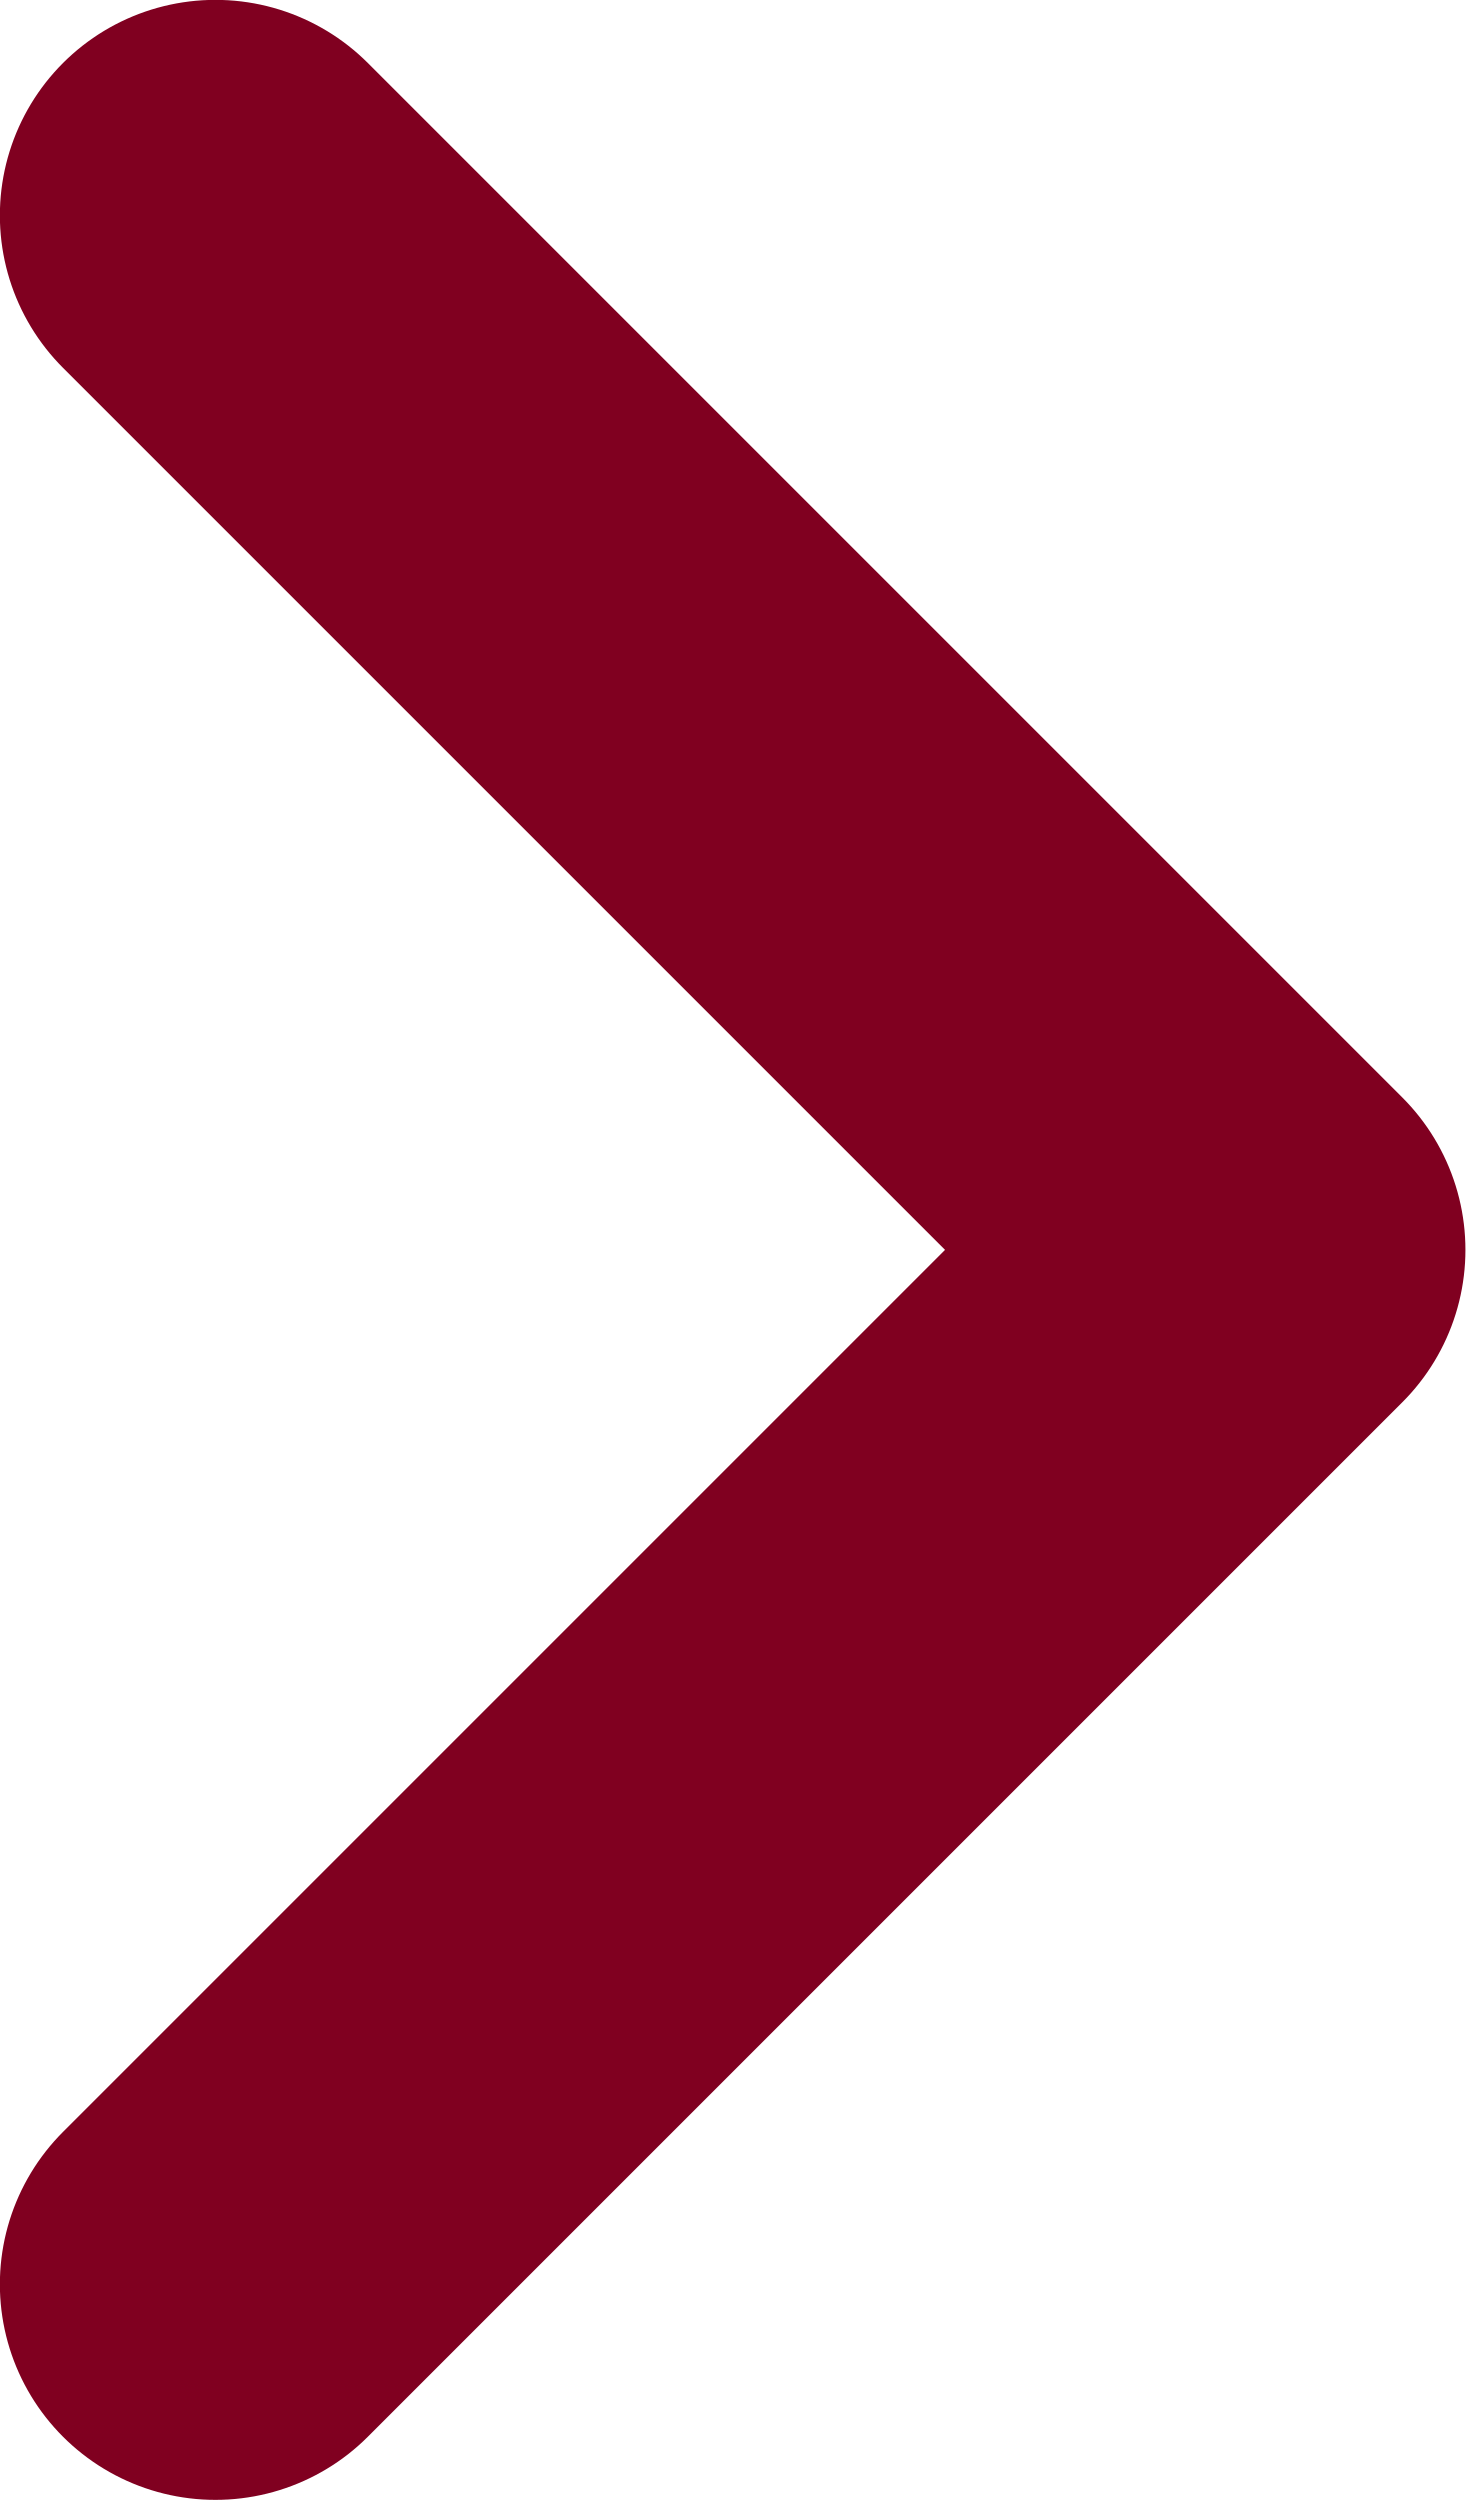
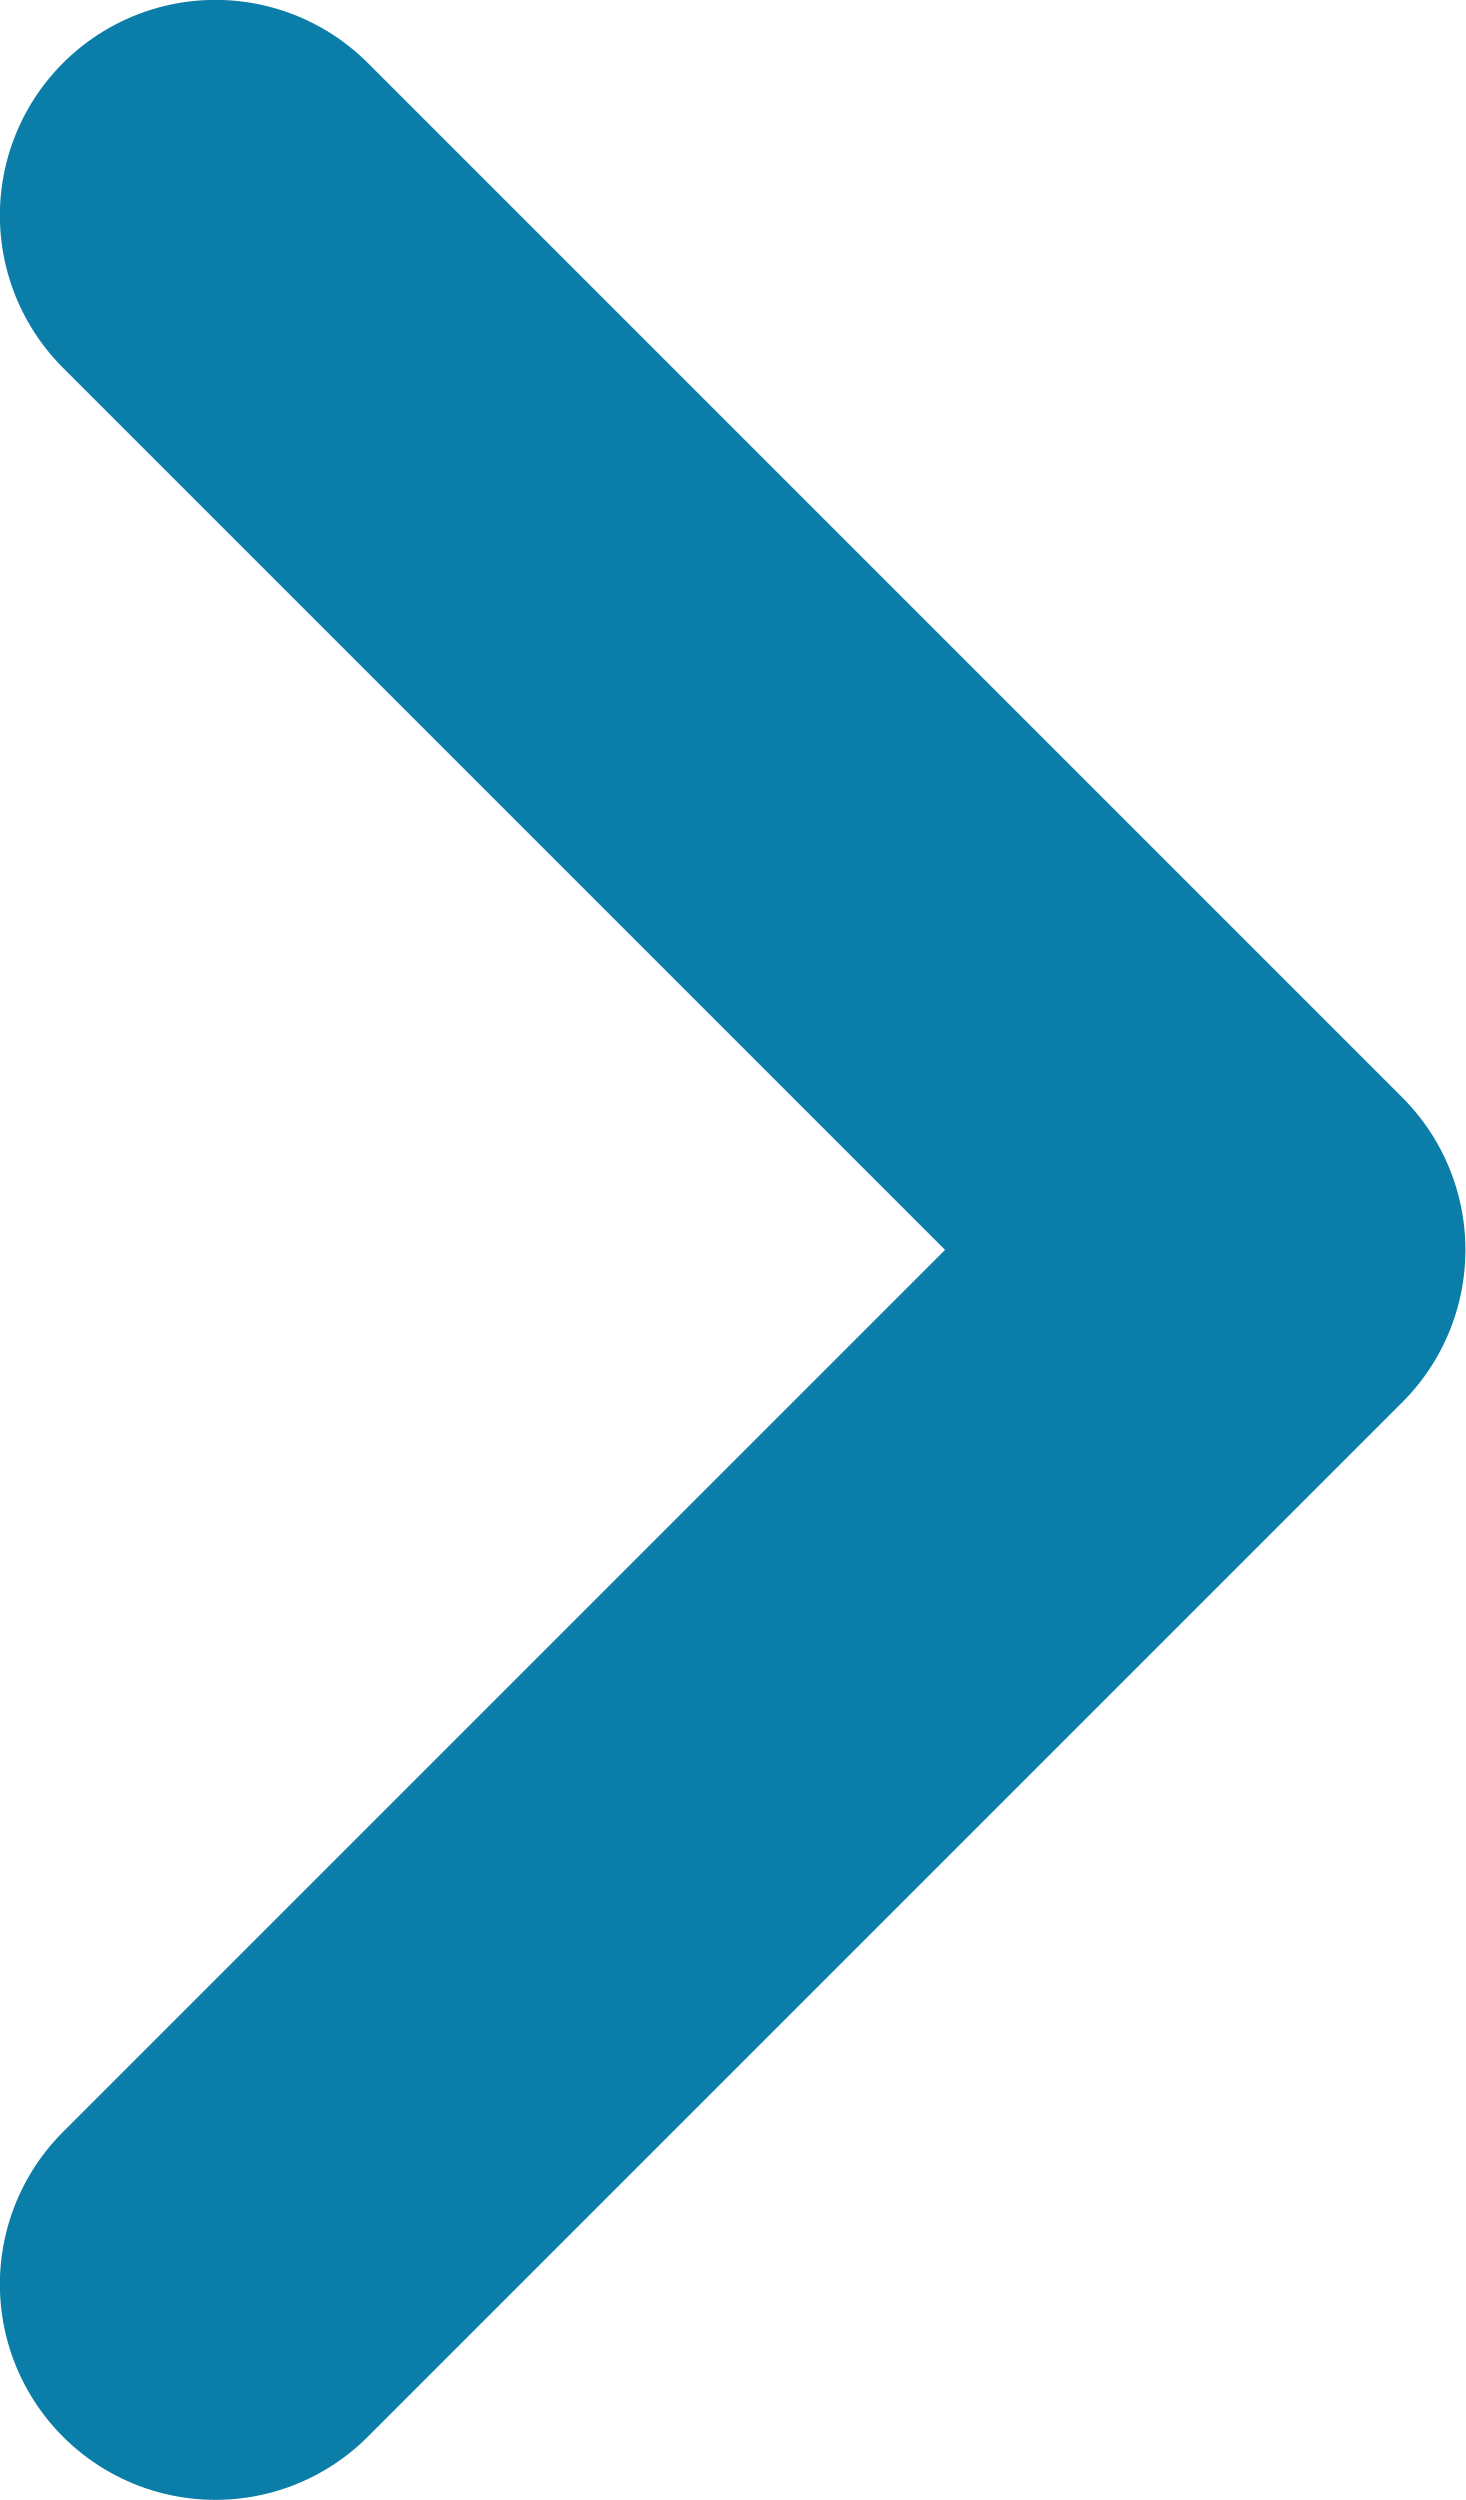
<svg xmlns="http://www.w3.org/2000/svg" preserveAspectRatio="none" overflow="visible" style="display: block;" width="5.667" height="9.667" viewBox="0 0 5.667 9.667" fill="none">
  <g id="Group">
-     <path id="Vector" d="M0.833 0.833L4.833 4.833L0.833 8.833" stroke-width="1.667" stroke-linecap="round" stroke-linejoin="round" stroke="#800020" />
+     <path id="Vector" d="M0.833 0.833L4.833 4.833L0.833 8.833" stroke-width="1.667" stroke-linecap="round" stroke-linejoin="round" stroke="#0A7EA8" />
  </g>
</svg>
